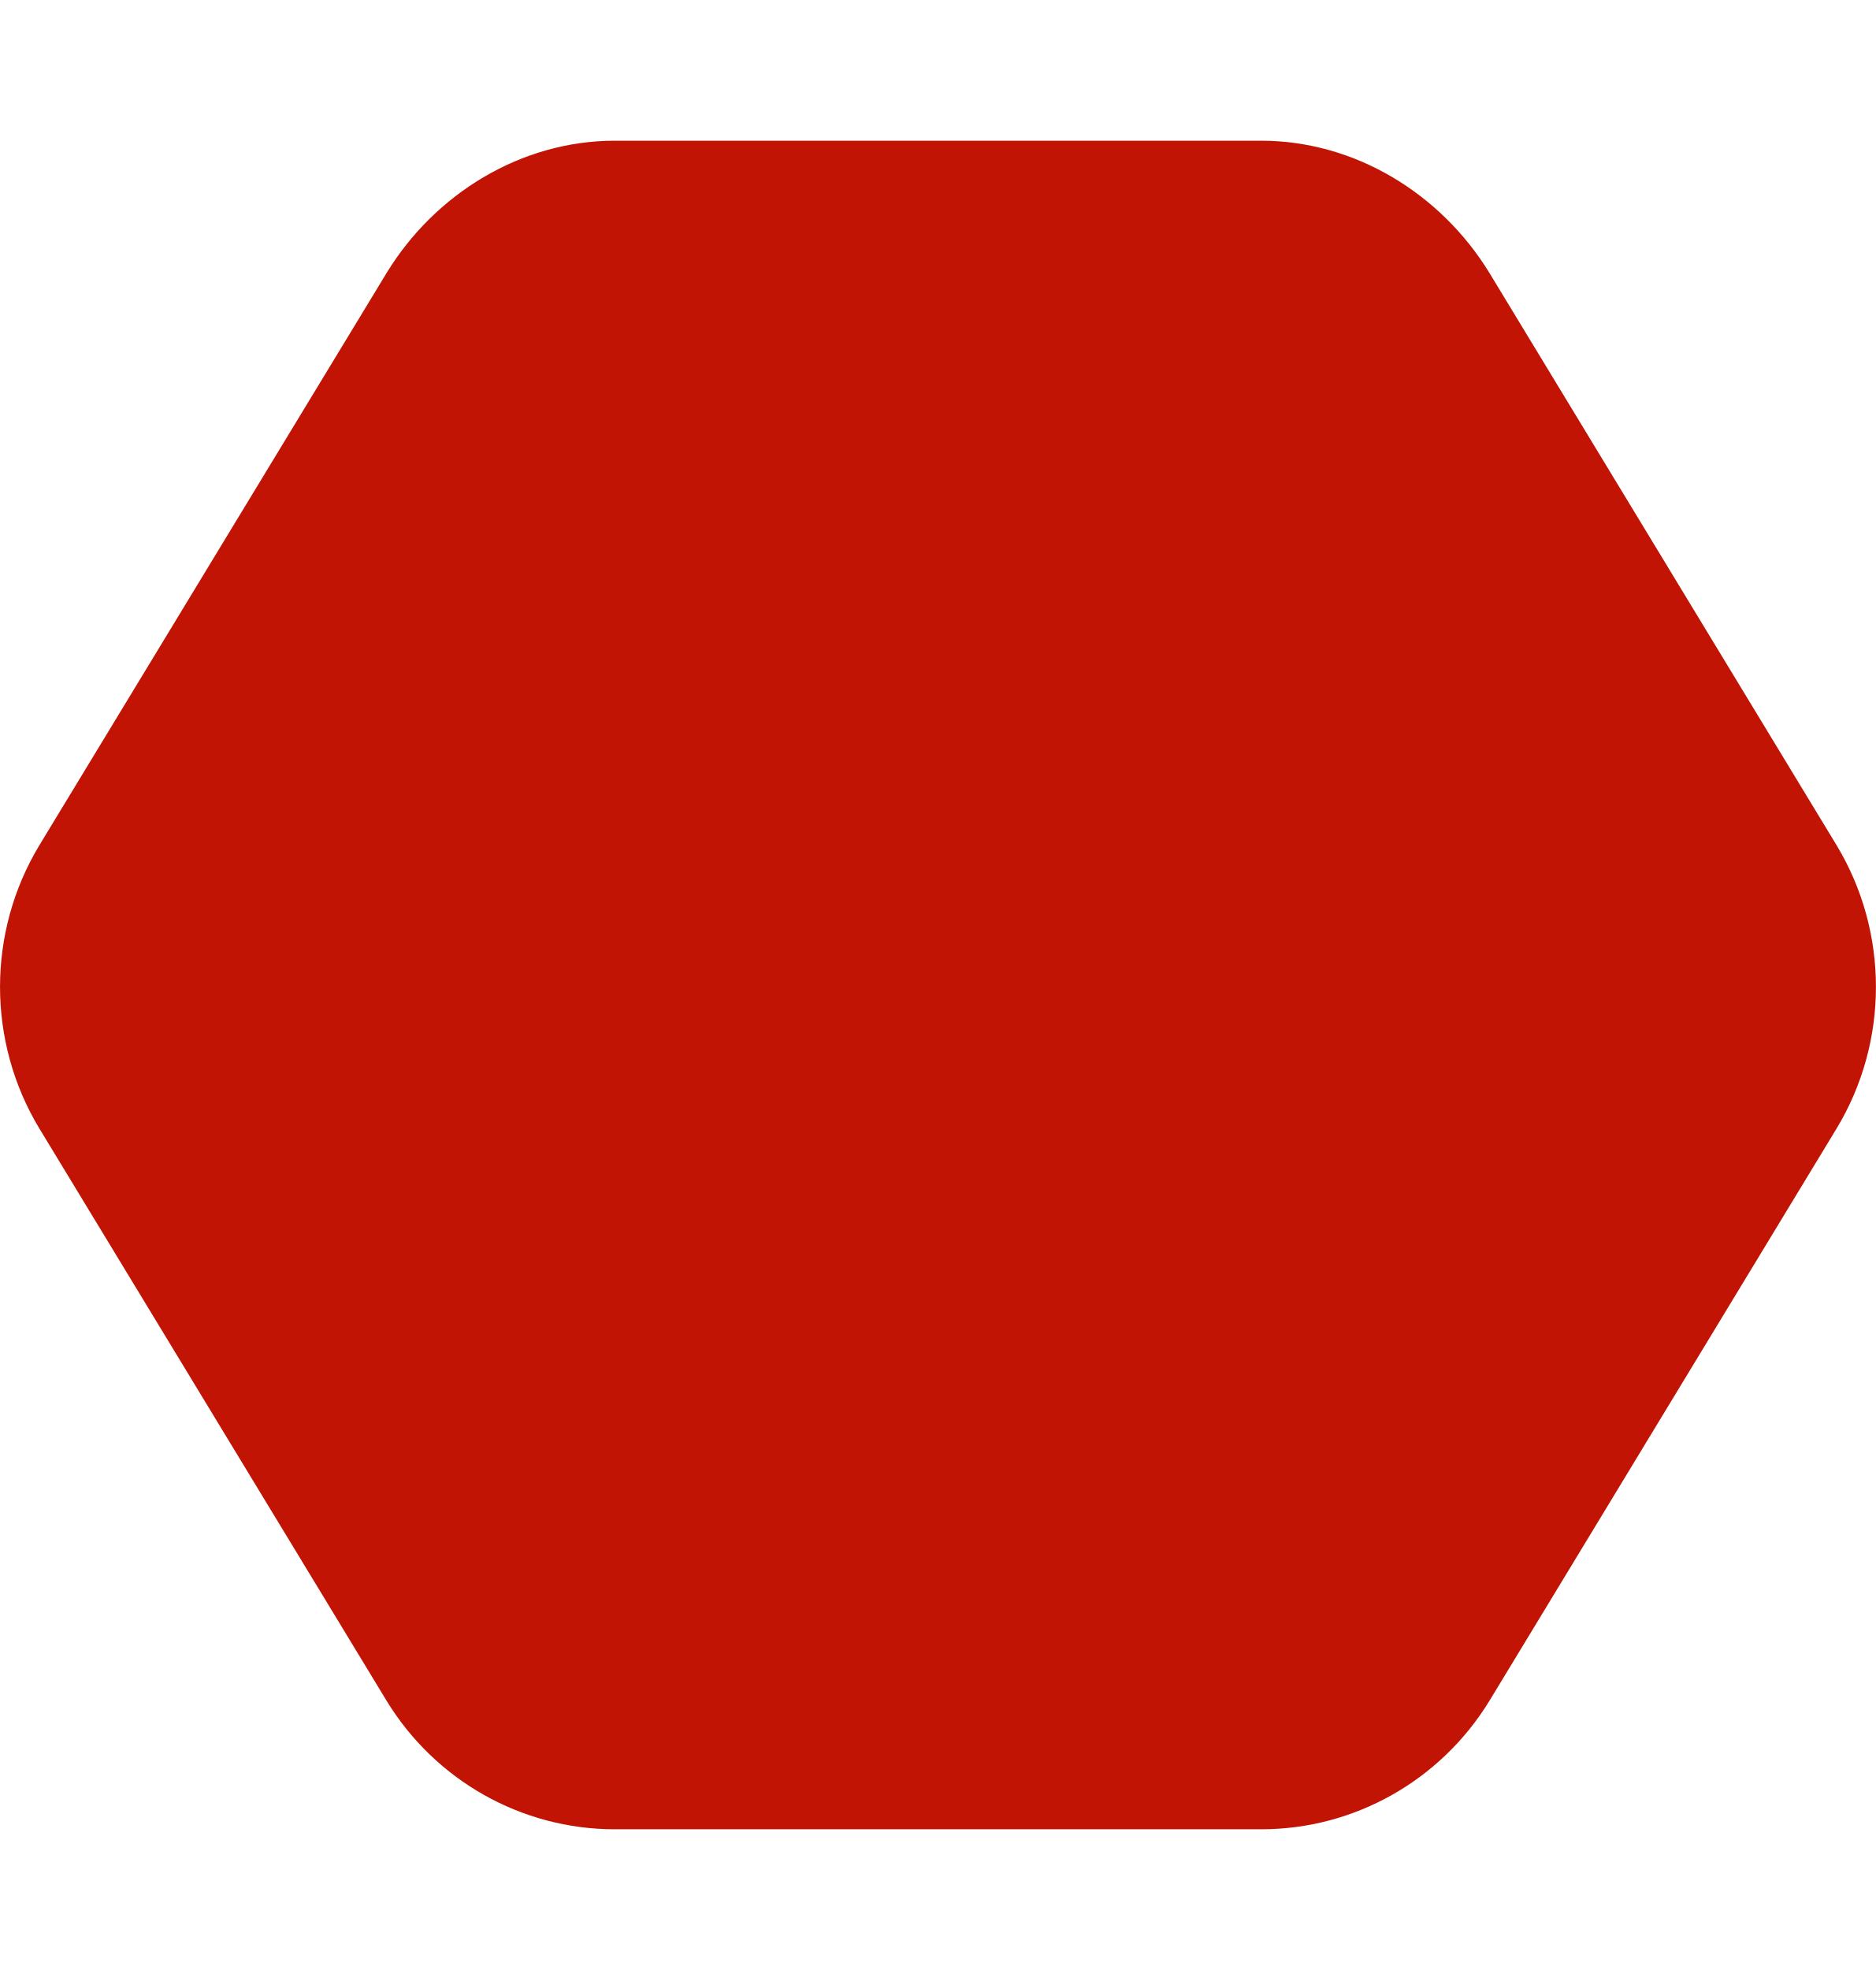
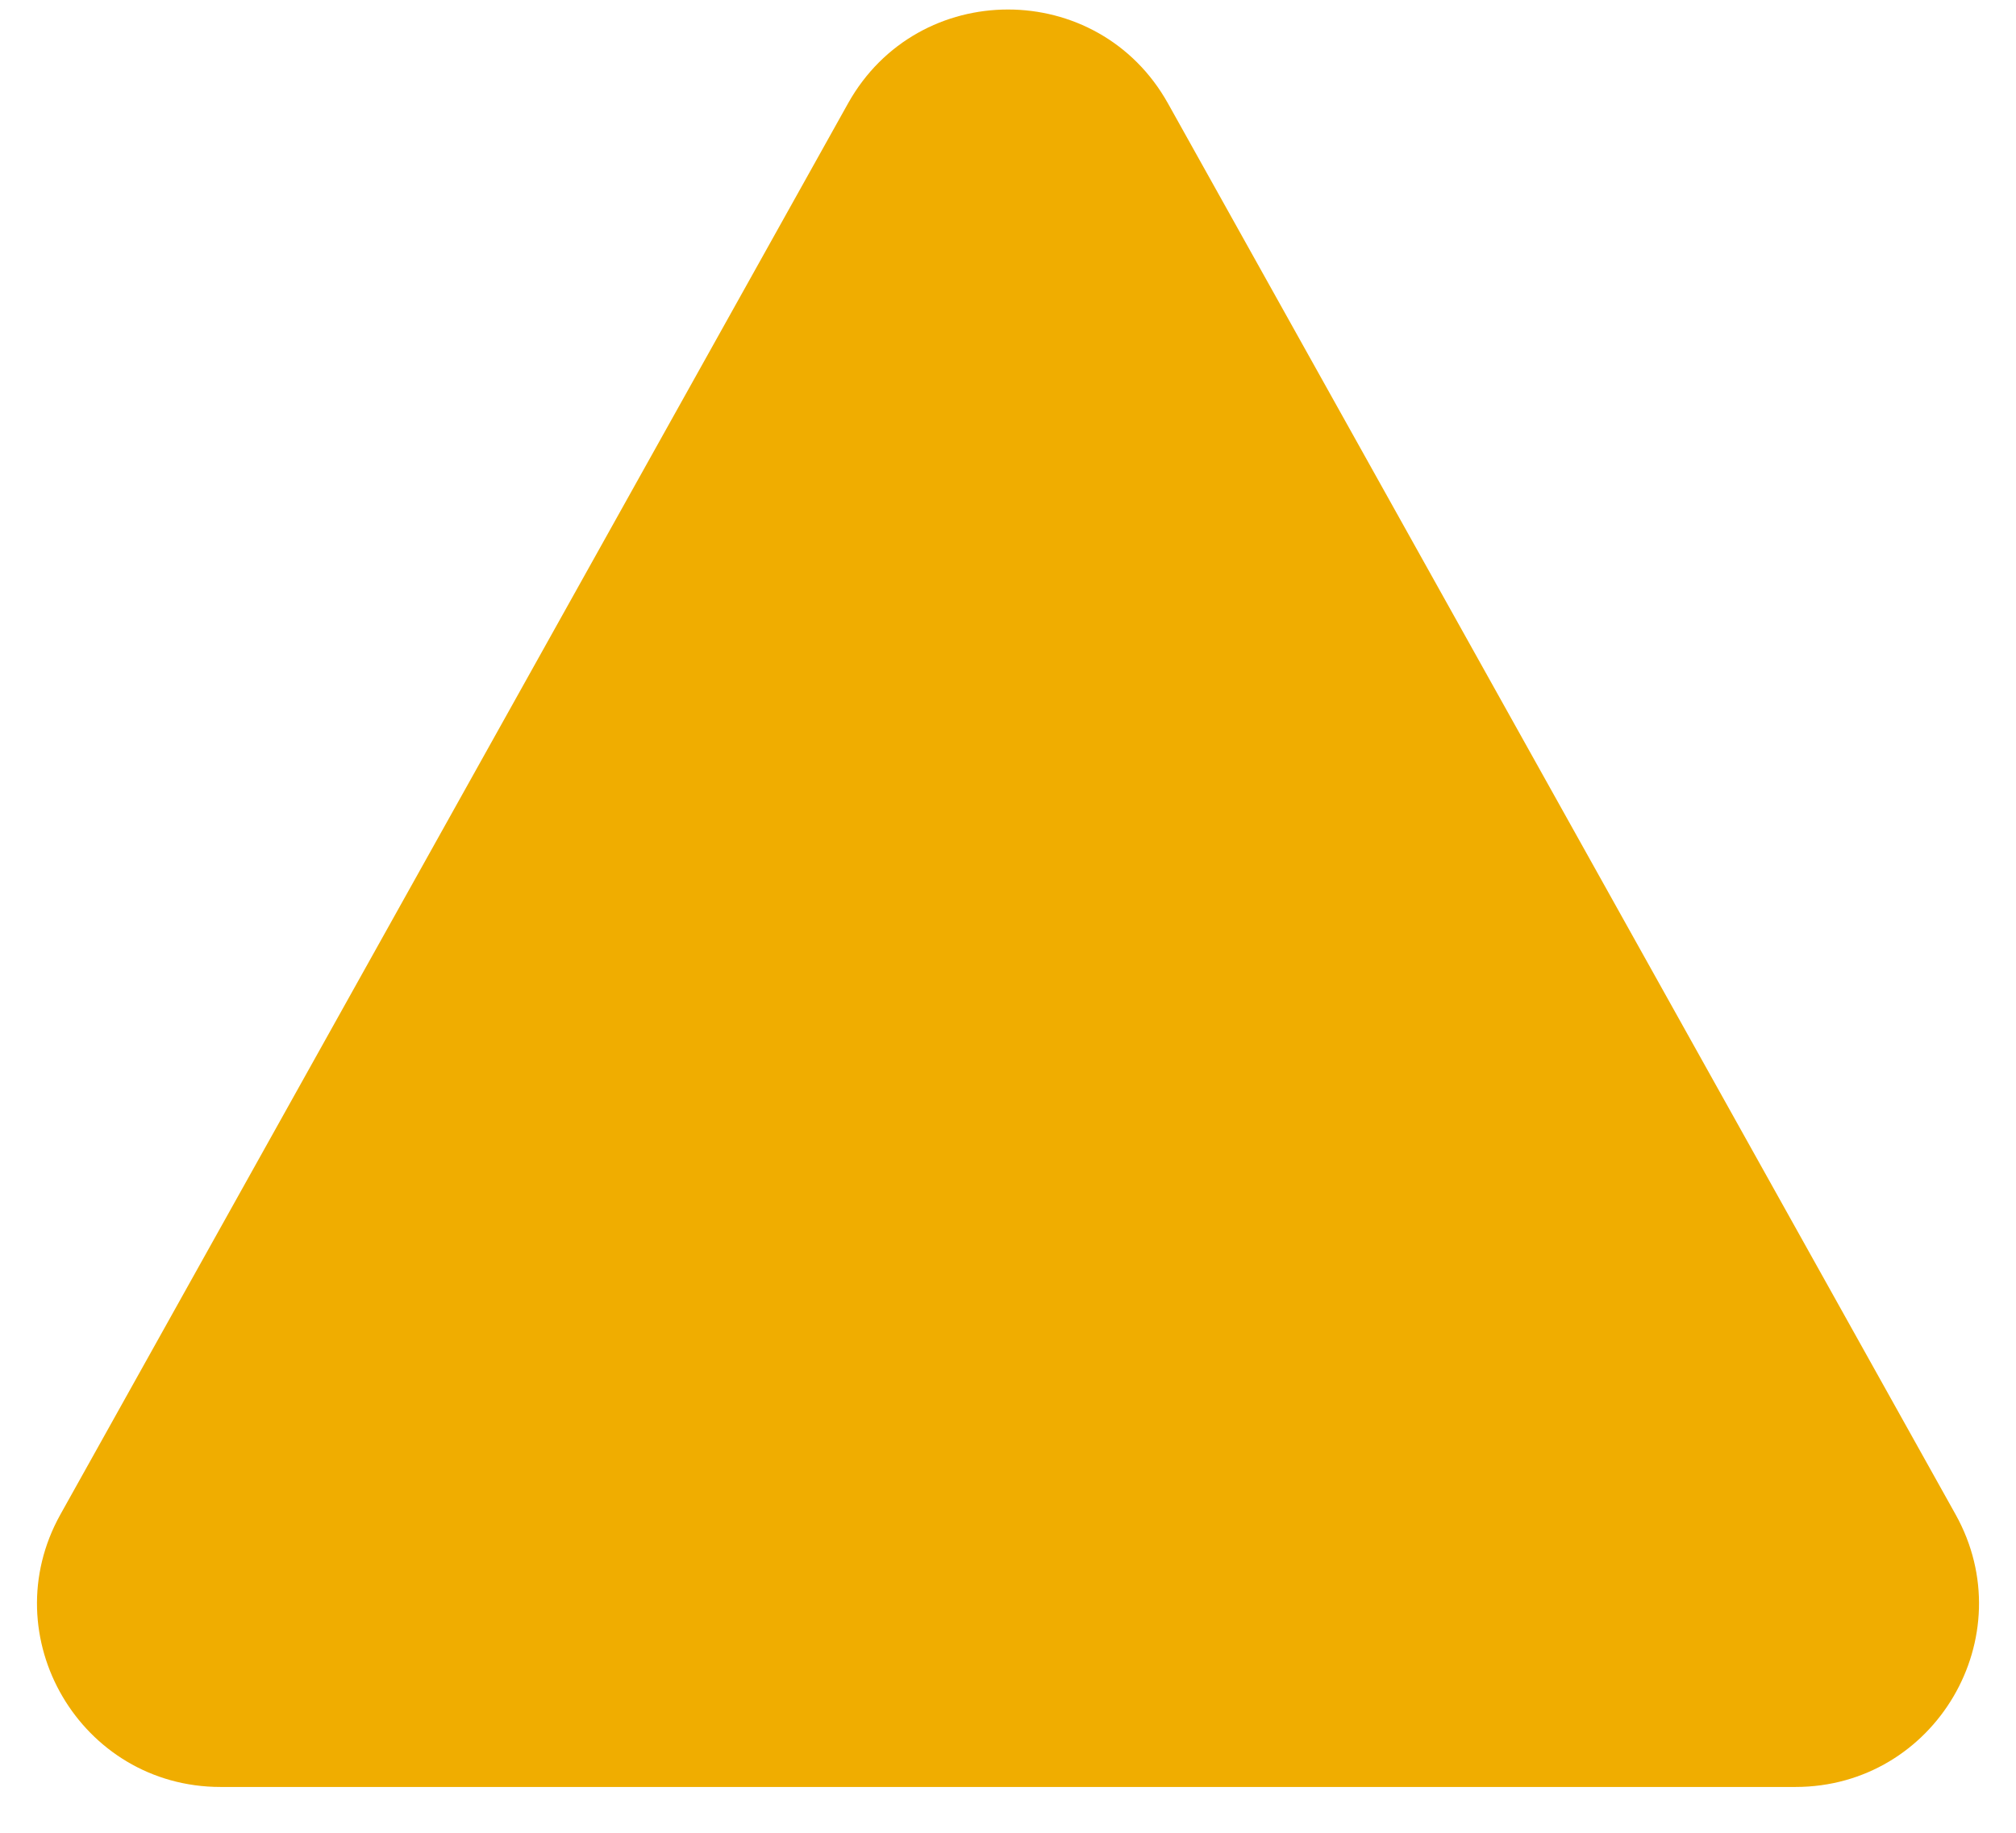
- <svg xmlns="http://www.w3.org/2000/svg" width="20" height="21" viewBox="0 0 20 21" fill="none">
-   <path d="M6.554 1.5H13.446C14.442 1.5 15.359 2.062 15.877 2.906L19.582 9.013C20.139 9.938 20.139 11.103 19.582 12.027L15.877 18.134C15.359 18.978 14.442 19.5 13.446 19.5H6.554C5.558 19.5 4.641 18.978 4.124 18.134L0.418 12.027C-0.139 11.103 -0.139 9.938 0.418 9.013L4.124 2.906C4.641 2.062 5.558 1.5 6.554 1.5Z" fill="#C21405" />
+ <svg xmlns="http://www.w3.org/2000/svg" width="22" height="20" viewBox="0 0 22 20" fill="none">
+   <path d="M9.254 1.129L0.66 16.525C-0.084 17.858 0.88 19.5 2.407 19.5H19.593C21.12 19.5 22.084 17.858 21.34 16.525L12.746 1.129C11.983 -0.238 10.017 -0.238 9.254 1.129Z" fill="#F0AD00" />
</svg>
